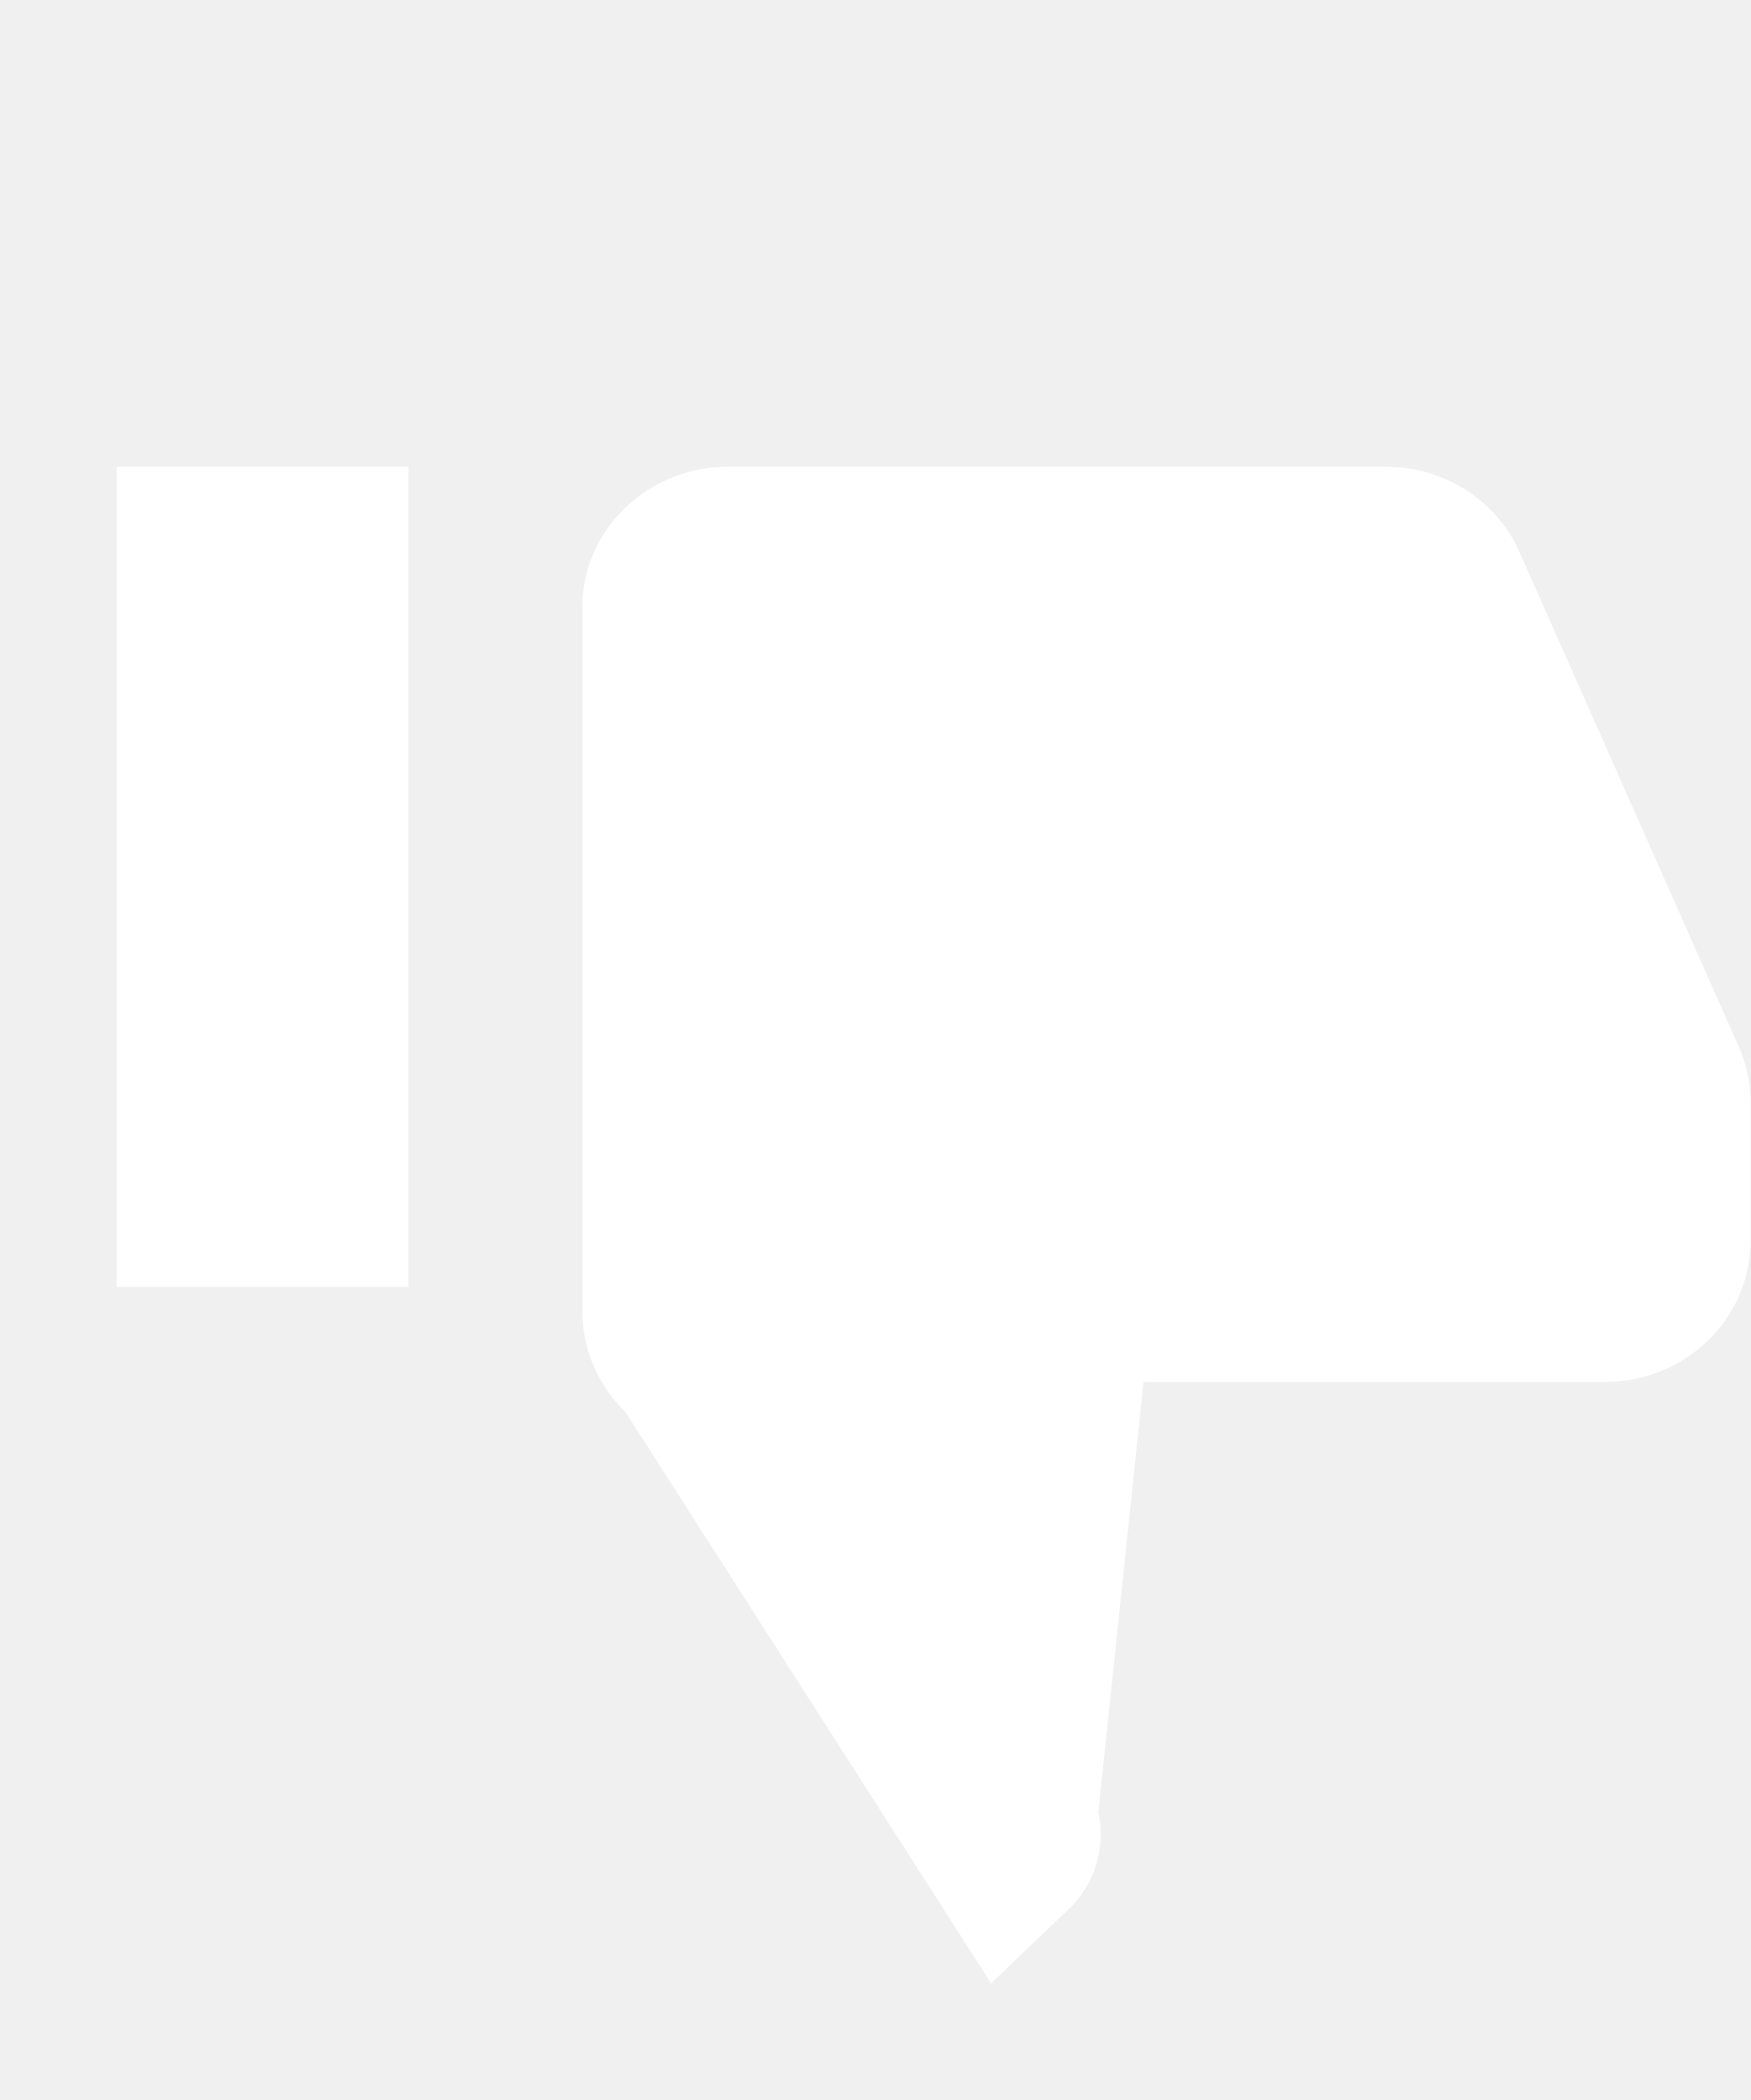
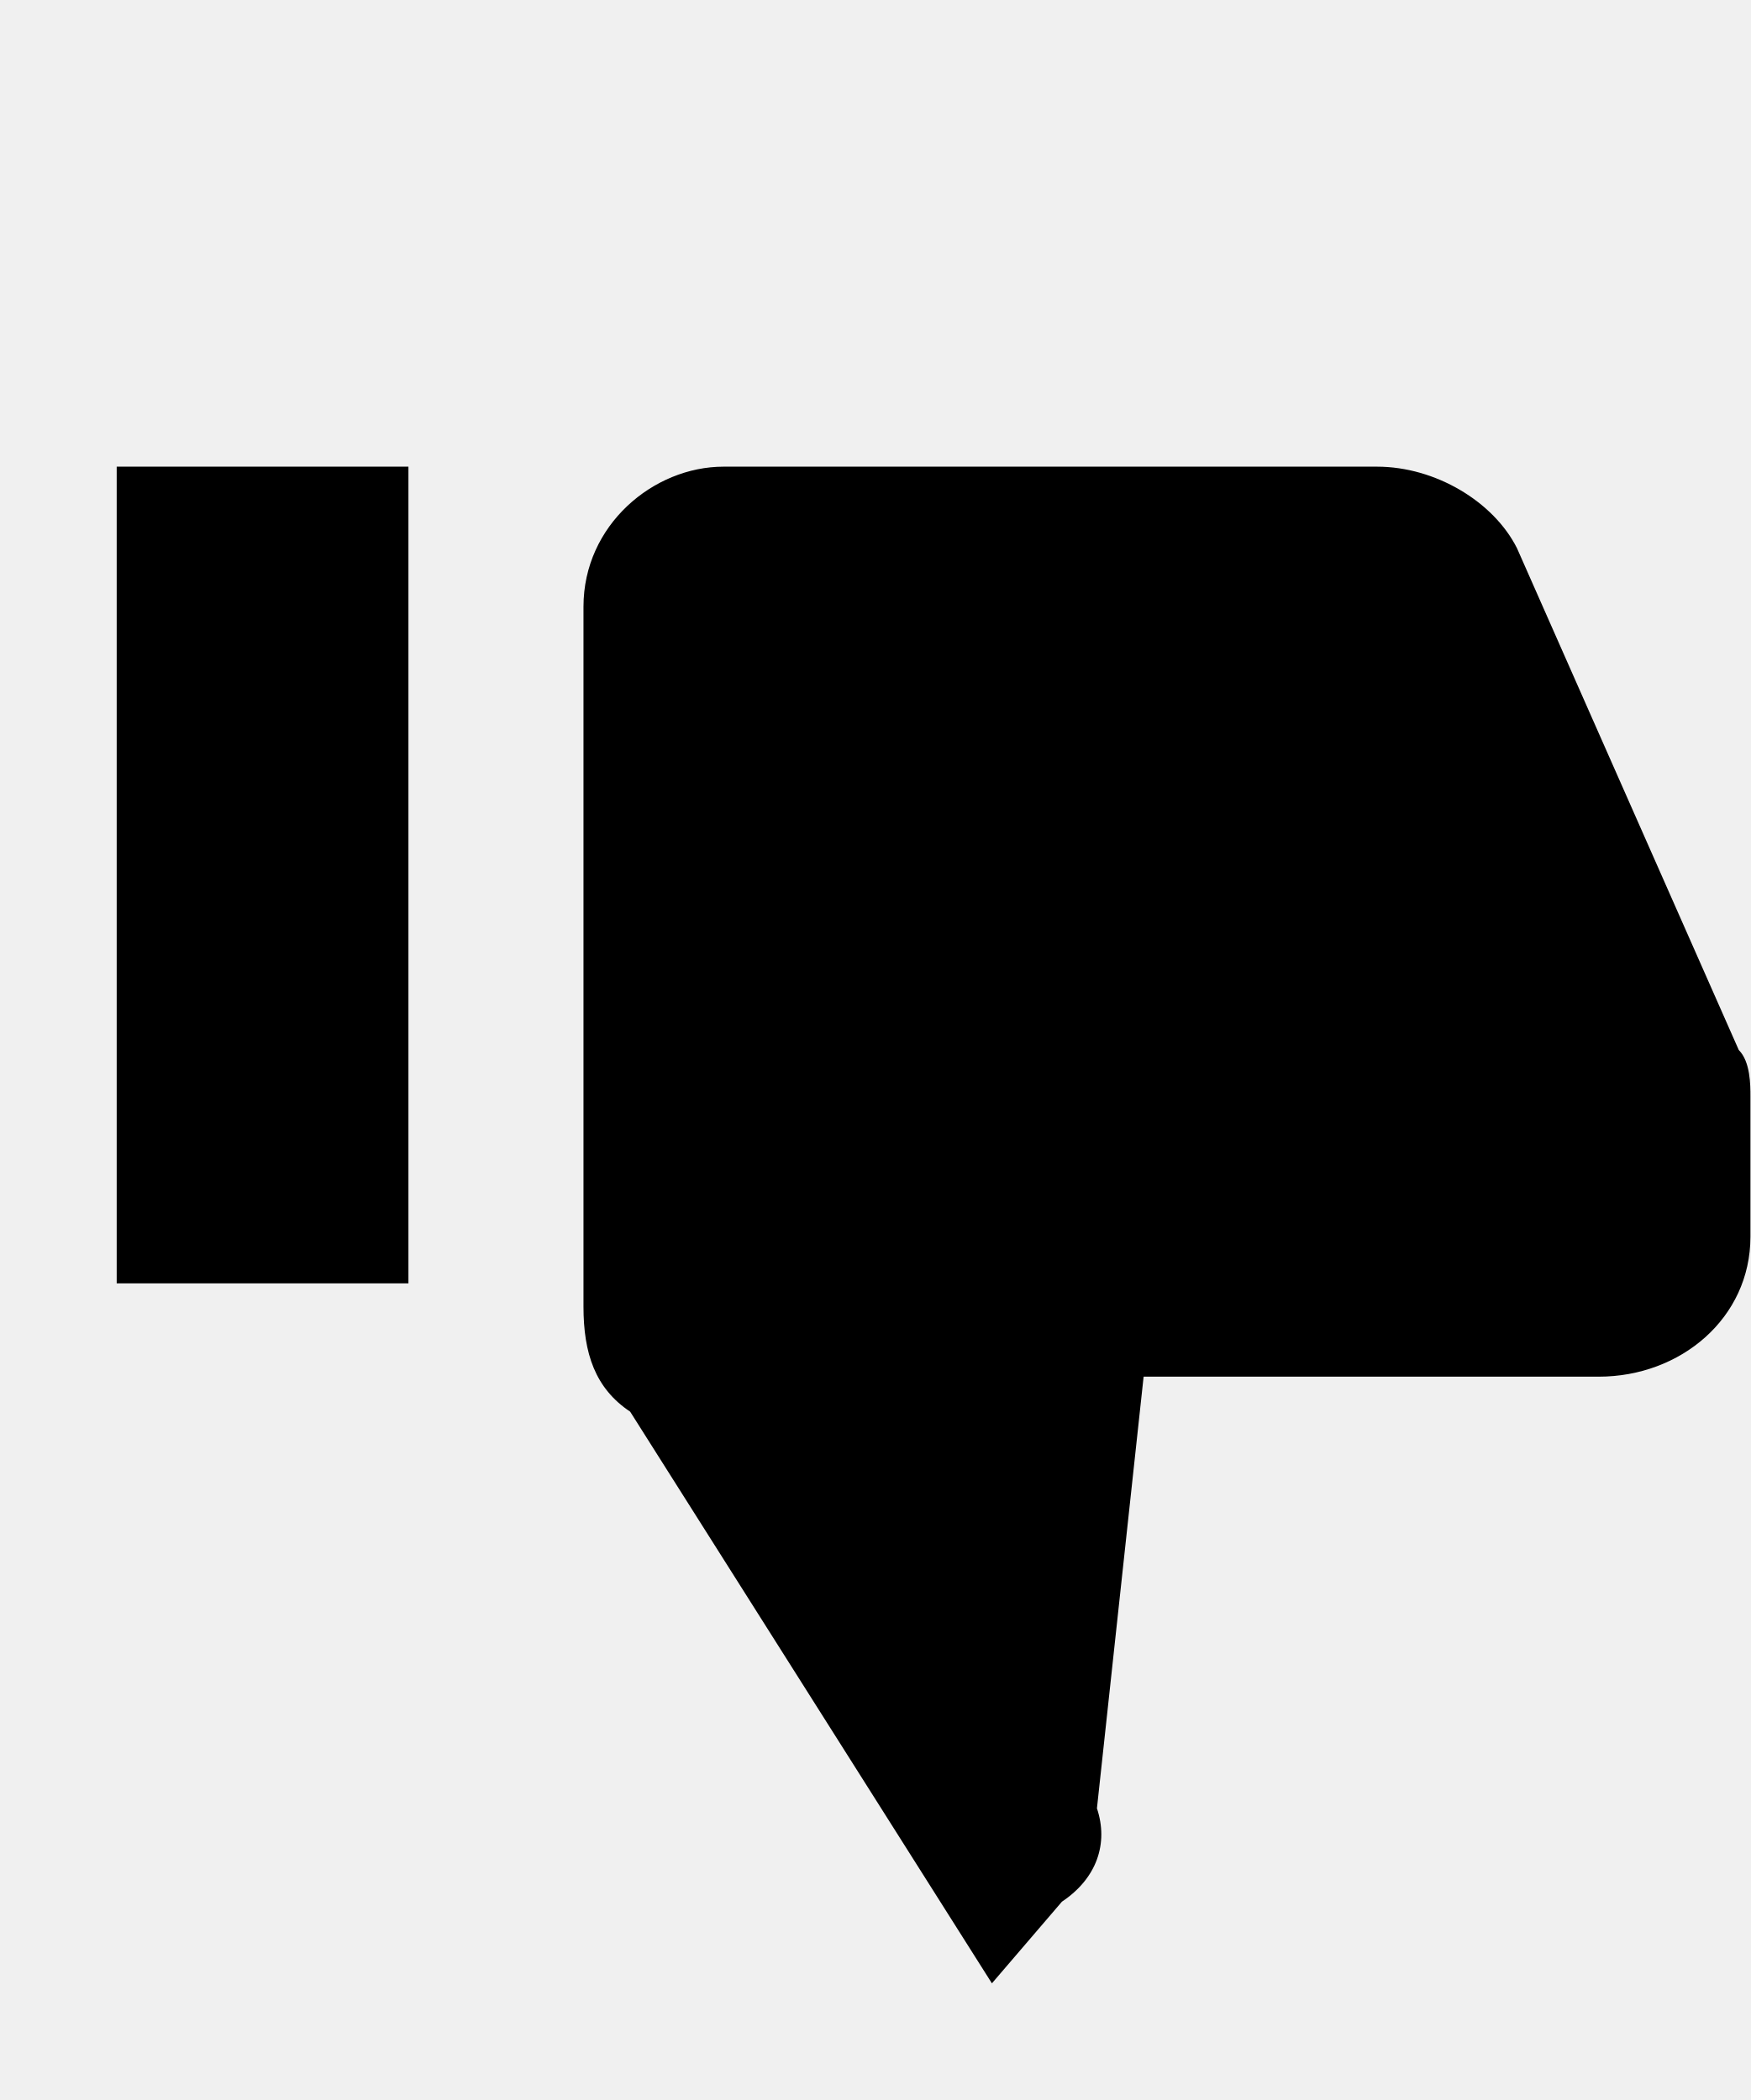
- <svg xmlns="http://www.w3.org/2000/svg" width="15" height="18" viewBox="0 0 15 18">
-   <path fill="#FFF" fill-rule="nonzero" d="M1 4h2.5v7.032H1V4zm14 6.64c0 .666-.56 1.206-1.251 1.206h-3.95l-.387 3.687a.888.888 0 0 1-.253.83L8.493 17l-3.137-4.903a1.194 1.194 0 0 1-.366-.854V5.207C4.99 4.54 5.55 4 6.242 4h5.63c.52 0 .963.305 1.151.736l1.886 4.256c.057.138.091.286.091.44V10.64z" />
+ <svg xmlns="http://www.w3.org/2000/svg" version="1.1" id="Слой_1" x="0px" y="0px" viewBox="0 0 15 18" style="enable-background:new 0 0 15 18;" xml:space="preserve">
+   <path d="M1,4h2.5v7H1V4z M15,10.6c0,0.7-0.6,1.2-1.3,1.2H9.8l-0.4,3.7c0.1,0.3,0,0.6-0.3,0.8L8.5,17l-3.1-4.9  C5.1,11.9,5,11.6,5,11.2v-6C5,4.5,5.6,4,6.2,4h5.6c0.5,0,1,0.3,1.2,0.7L14.9,9C15,9.1,15,9.3,15,9.4C15,9.4,15,10.6,15,10.6z" />
</svg>
